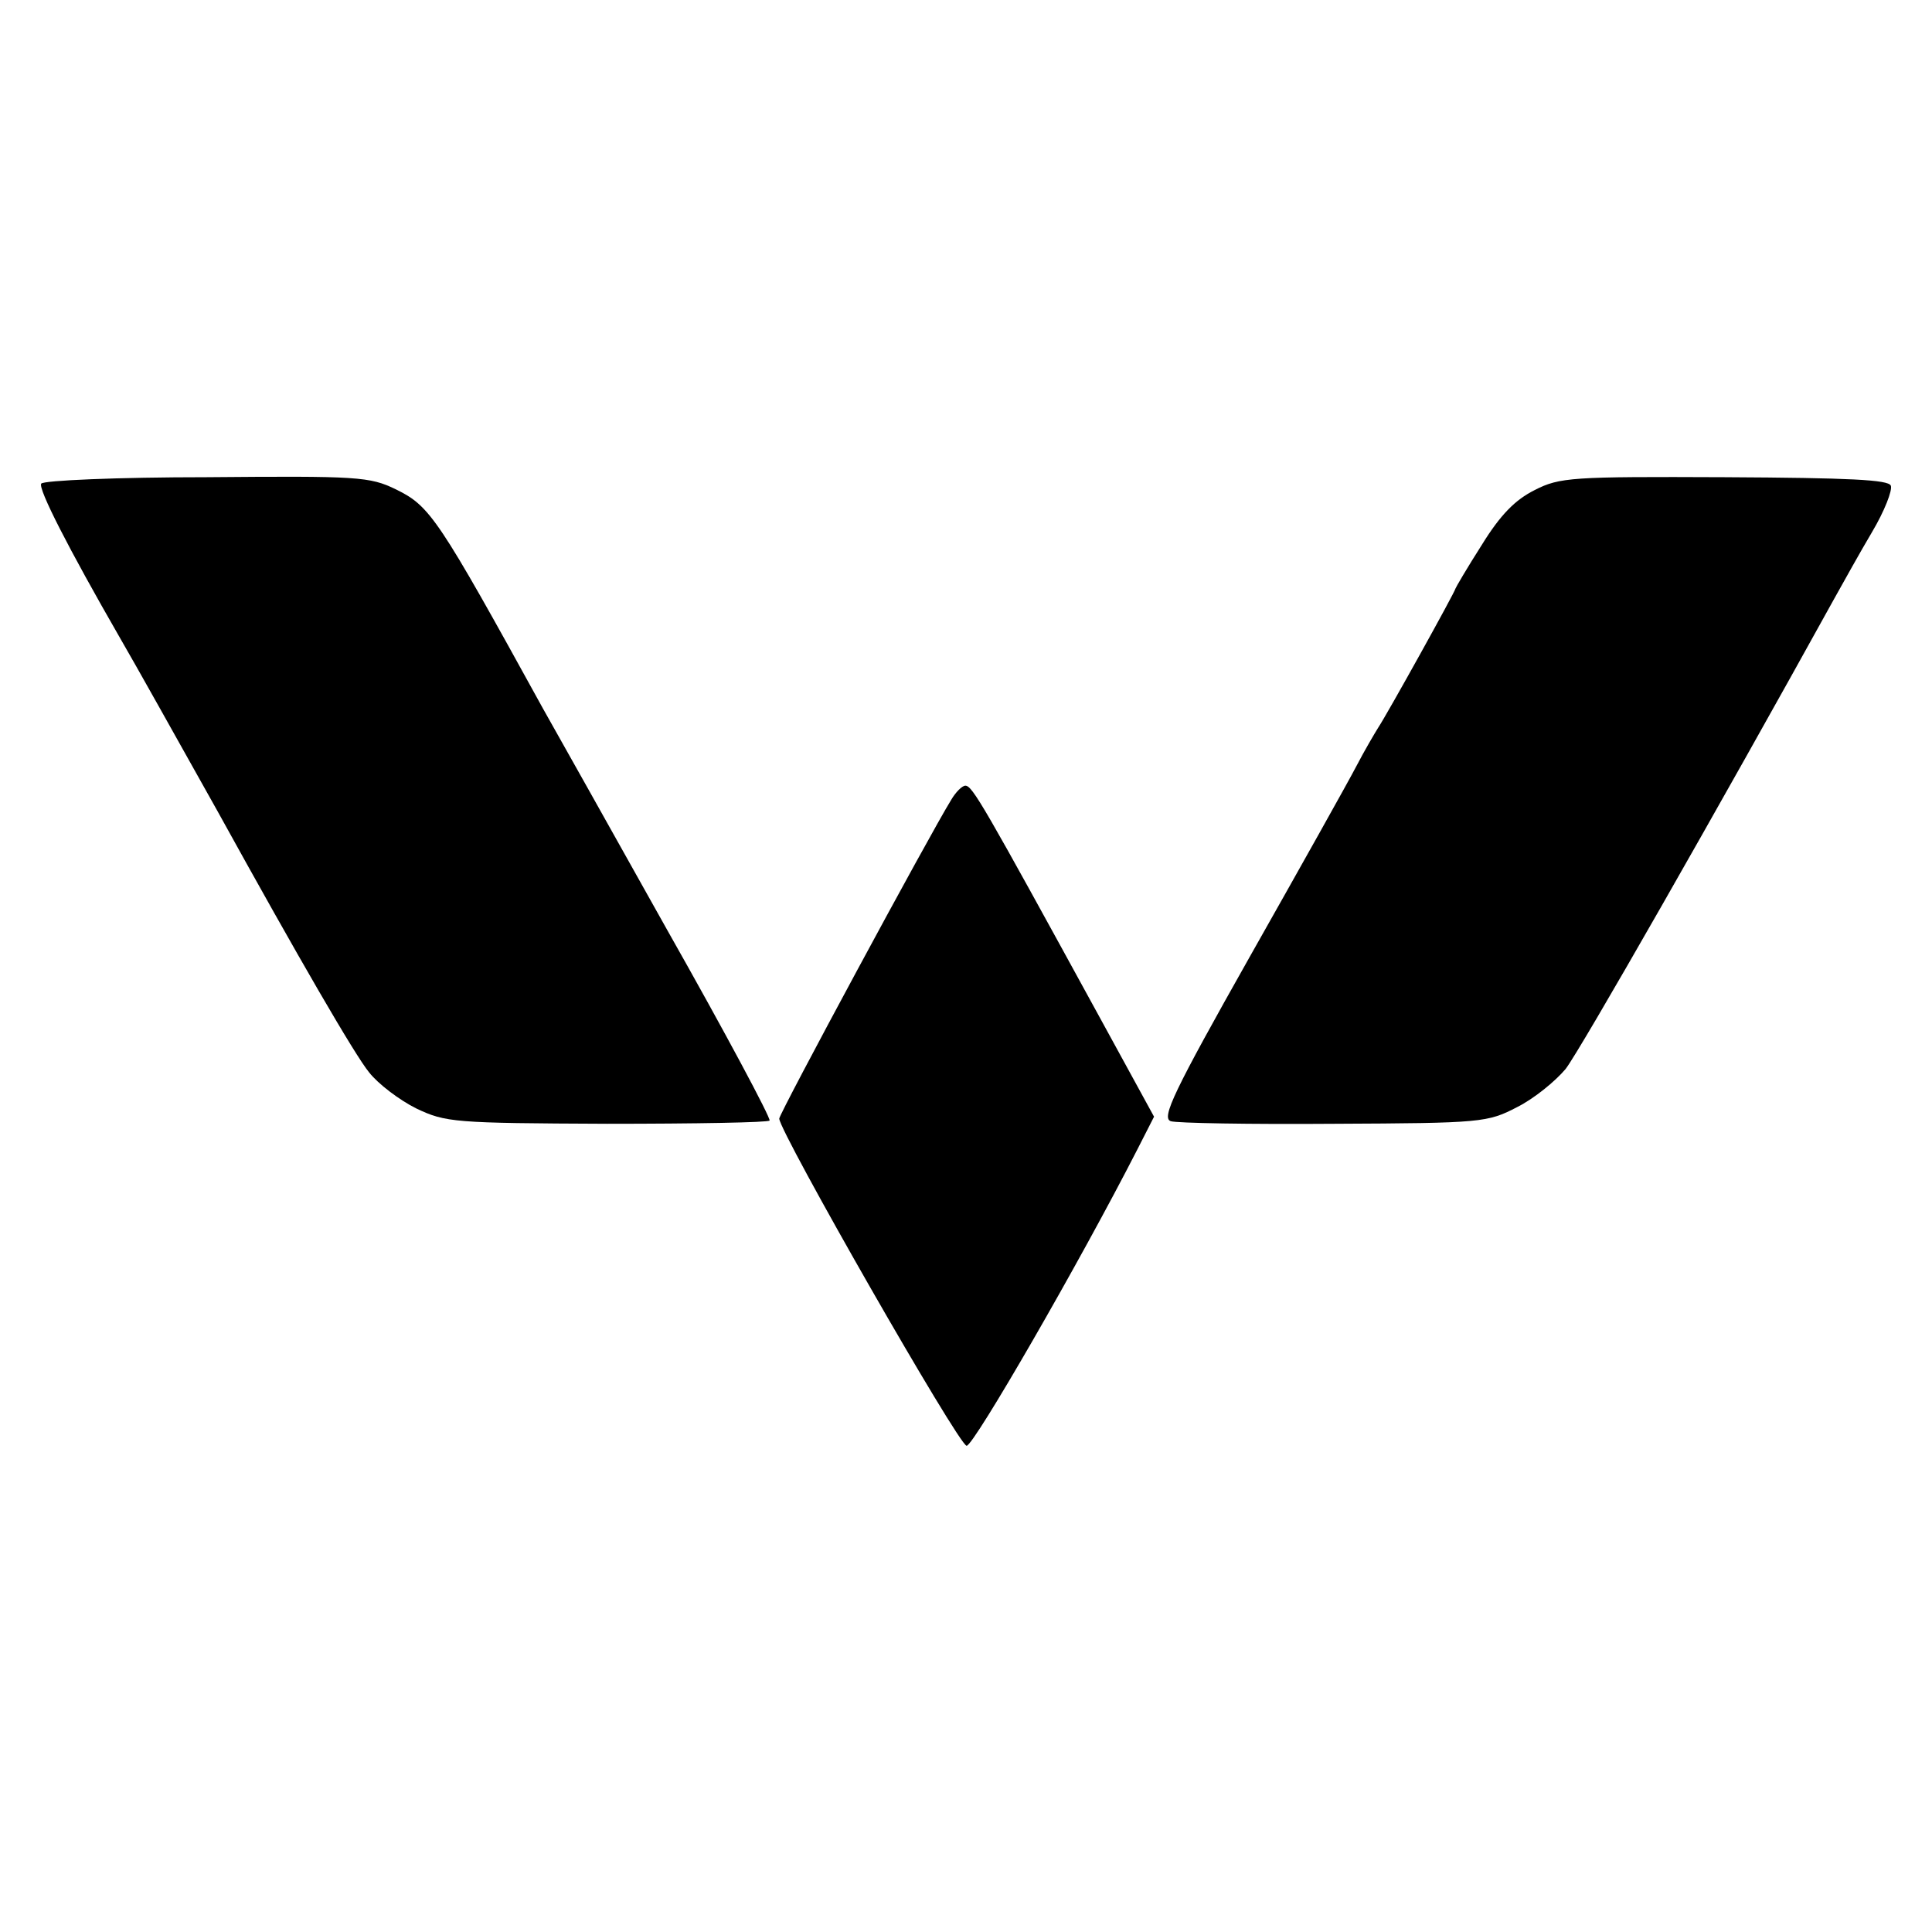
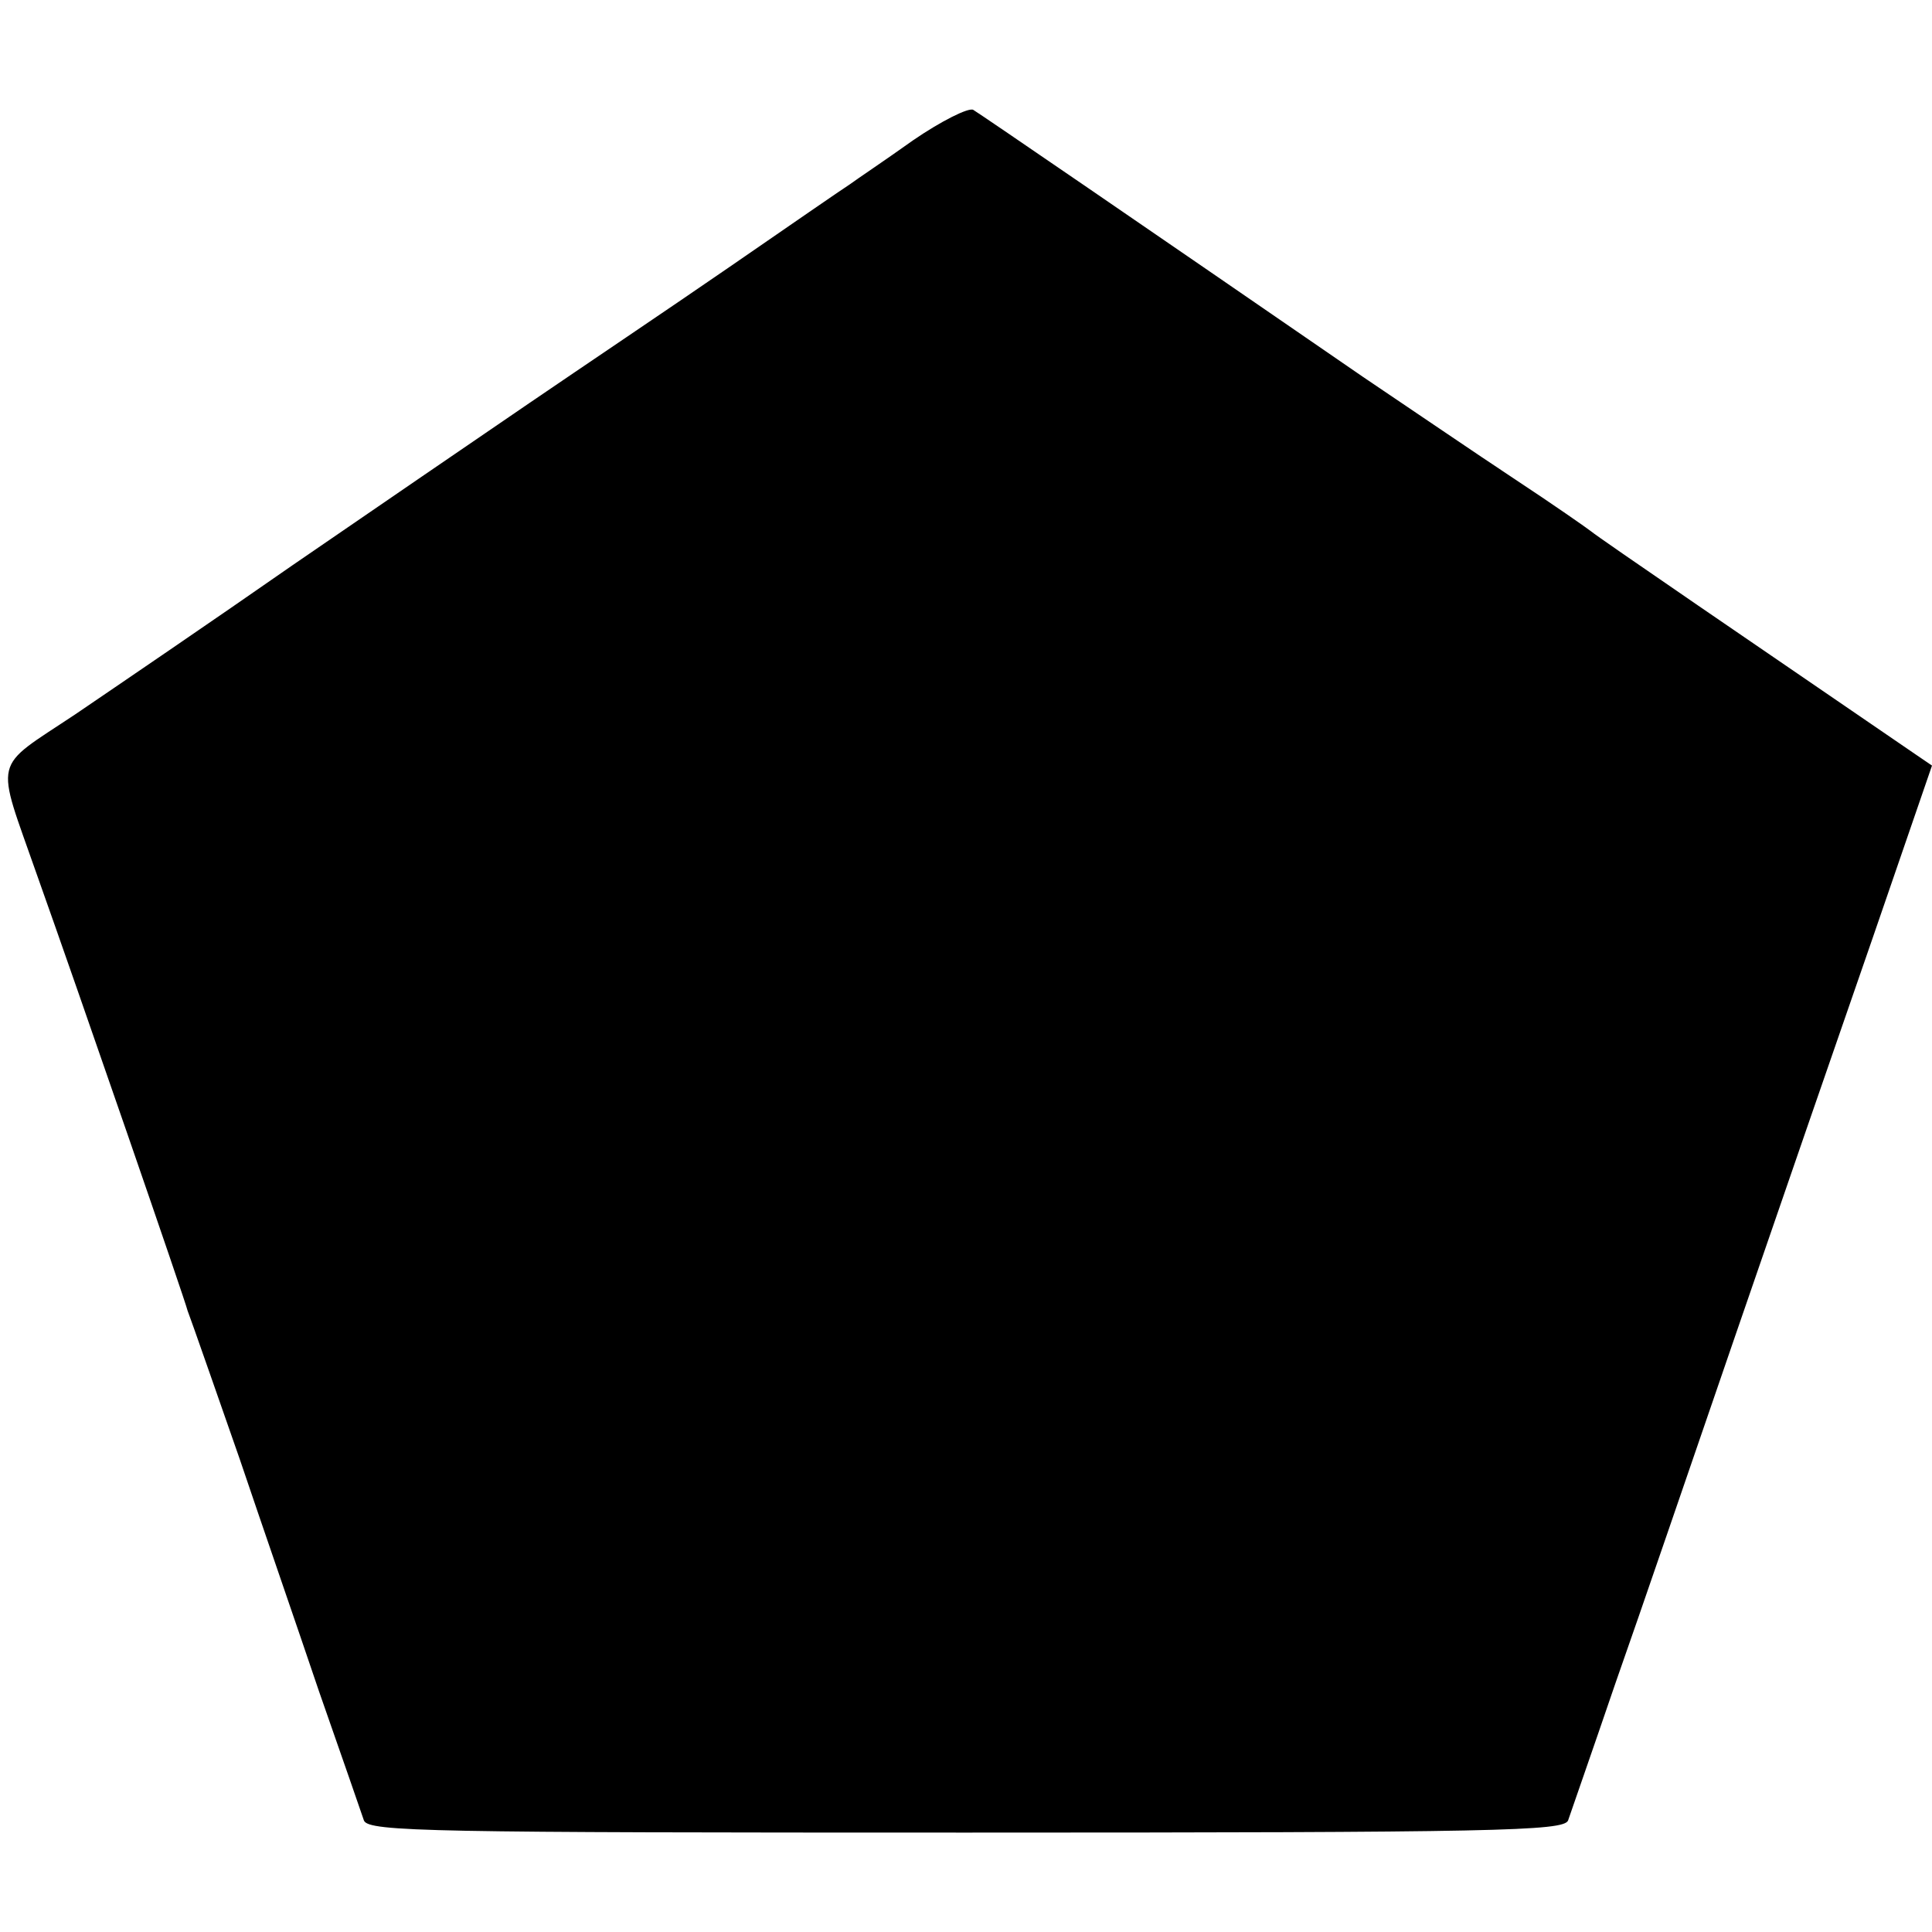
- <svg xmlns="http://www.w3.org/2000/svg" version="1.0" width="300pt" height="300pt" viewBox="0 0 300 300" preserveAspectRatio="xMidYMid meet">
-   <g transform="translate(0,300) scale(0.1,-0.1)" fill="#000000" stroke="none">
-     <path d="M64 2249 c-5 -8 42 -100 122 -239 25 -43 87 -154 152 -270 127 -230 213 -378 235 -405 14 -18 47 -43 73 -56 46 -22 59 -23 297 -24 137 0 250 2 252 5 2 4 -69 137 -159 296 -89 159 -176 314 -193 344 -163 296 -175 314 -228 340 -41 20 -59 21 -294 19 -138 0 -254 -5 -257 -10z" />
-     <path d="M2383 2239 c-30 -15 -53 -38 -82 -85 -23 -36 -41 -67 -41 -68 0 -4 -106 -195 -120 -216 -5 -8 -21 -35 -34 -60 -13 -25 -87 -157 -165 -295 -119 -211 -138 -251 -123 -256 9 -3 123 -5 254 -4 229 1 238 2 284 26 26 13 59 40 75 59 22 28 239 408 417 730 14 25 40 72 59 104 19 32 32 65 29 72 -4 9 -63 12 -258 13 -237 1 -256 0 -295 -20z" />
-     <path d="M1477 1758 c-34 -55 -267 -487 -267 -495 1 -22 279 -508 291 -508 11 0 175 284 265 460 l26 51 -87 159 c-178 325 -195 355 -206 355 -5 0 -15 -10 -22 -22z" />
+ <svg xmlns="http://www.w3.org/2000/svg" version="1.0" width="241pt" height="241pt" viewBox="0 0 241 241" preserveAspectRatio="xMidYMid meet">
+   <g transform="translate(0,241) scale(0.1,-0.1)" fill="#000000" stroke="none">
+     <path d="M1139 2235 c-35 -25 -71 -49 -79 -55 -8 -5 -76 -52 -150 -103 -74 -51 -187 -127 -250 -170 -63 -43 -196 -134 -295 -202 -99 -69 -221 -152 -271 -186 -105 -70 -100 -51 -48 -200 52 -146 186 -534 188 -544 2 -5 6 -17 9 -25 3 -8 28 -80 56 -160 27 -80 72 -210 99 -290 28 -80 53 -152 56 -161 6 -14 85 -15 751 -15 663 0 745 2 751 15 3 9 30 86 59 171 30 85 97 281 150 435 53 154 130 377 171 495 l74 215 -22 15 c-190 130 -395 270 -403 277 -5 4 -48 34 -95 65 -47 31 -132 89 -190 128 -276 190 -476 327 -486 333 -6 3 -40 -14 -75 -38z" />
  </g>
</svg>
